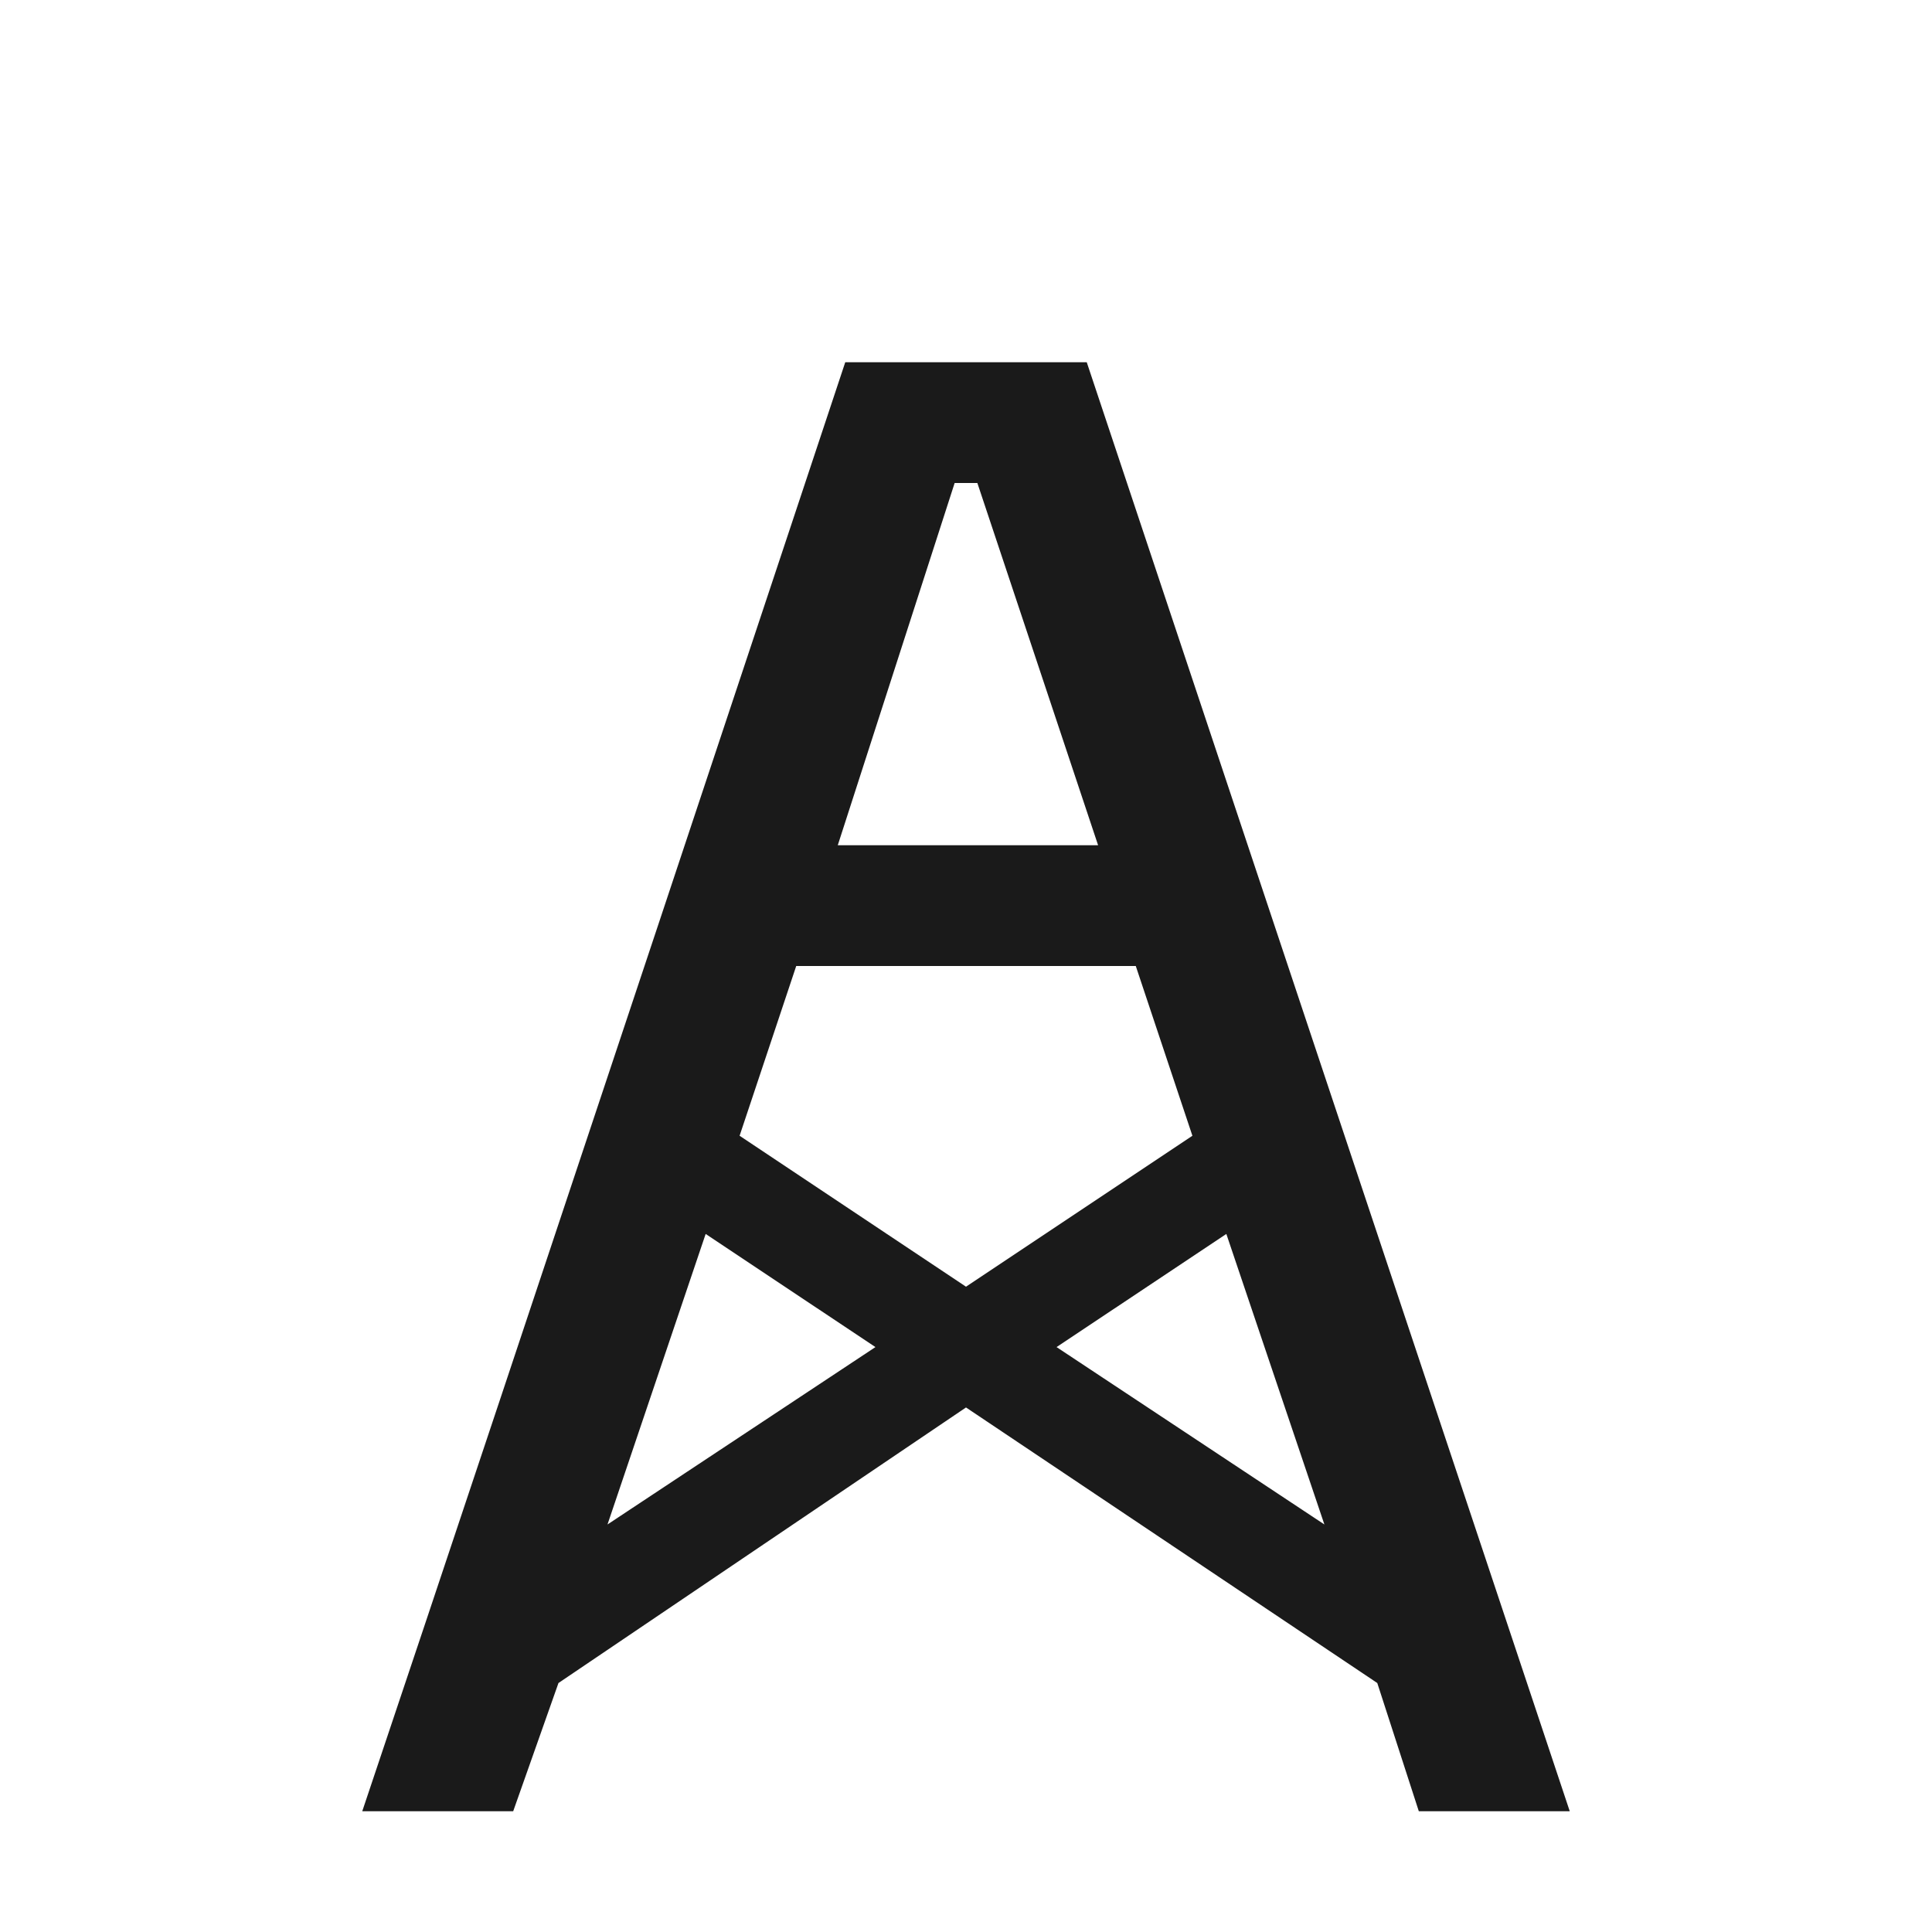
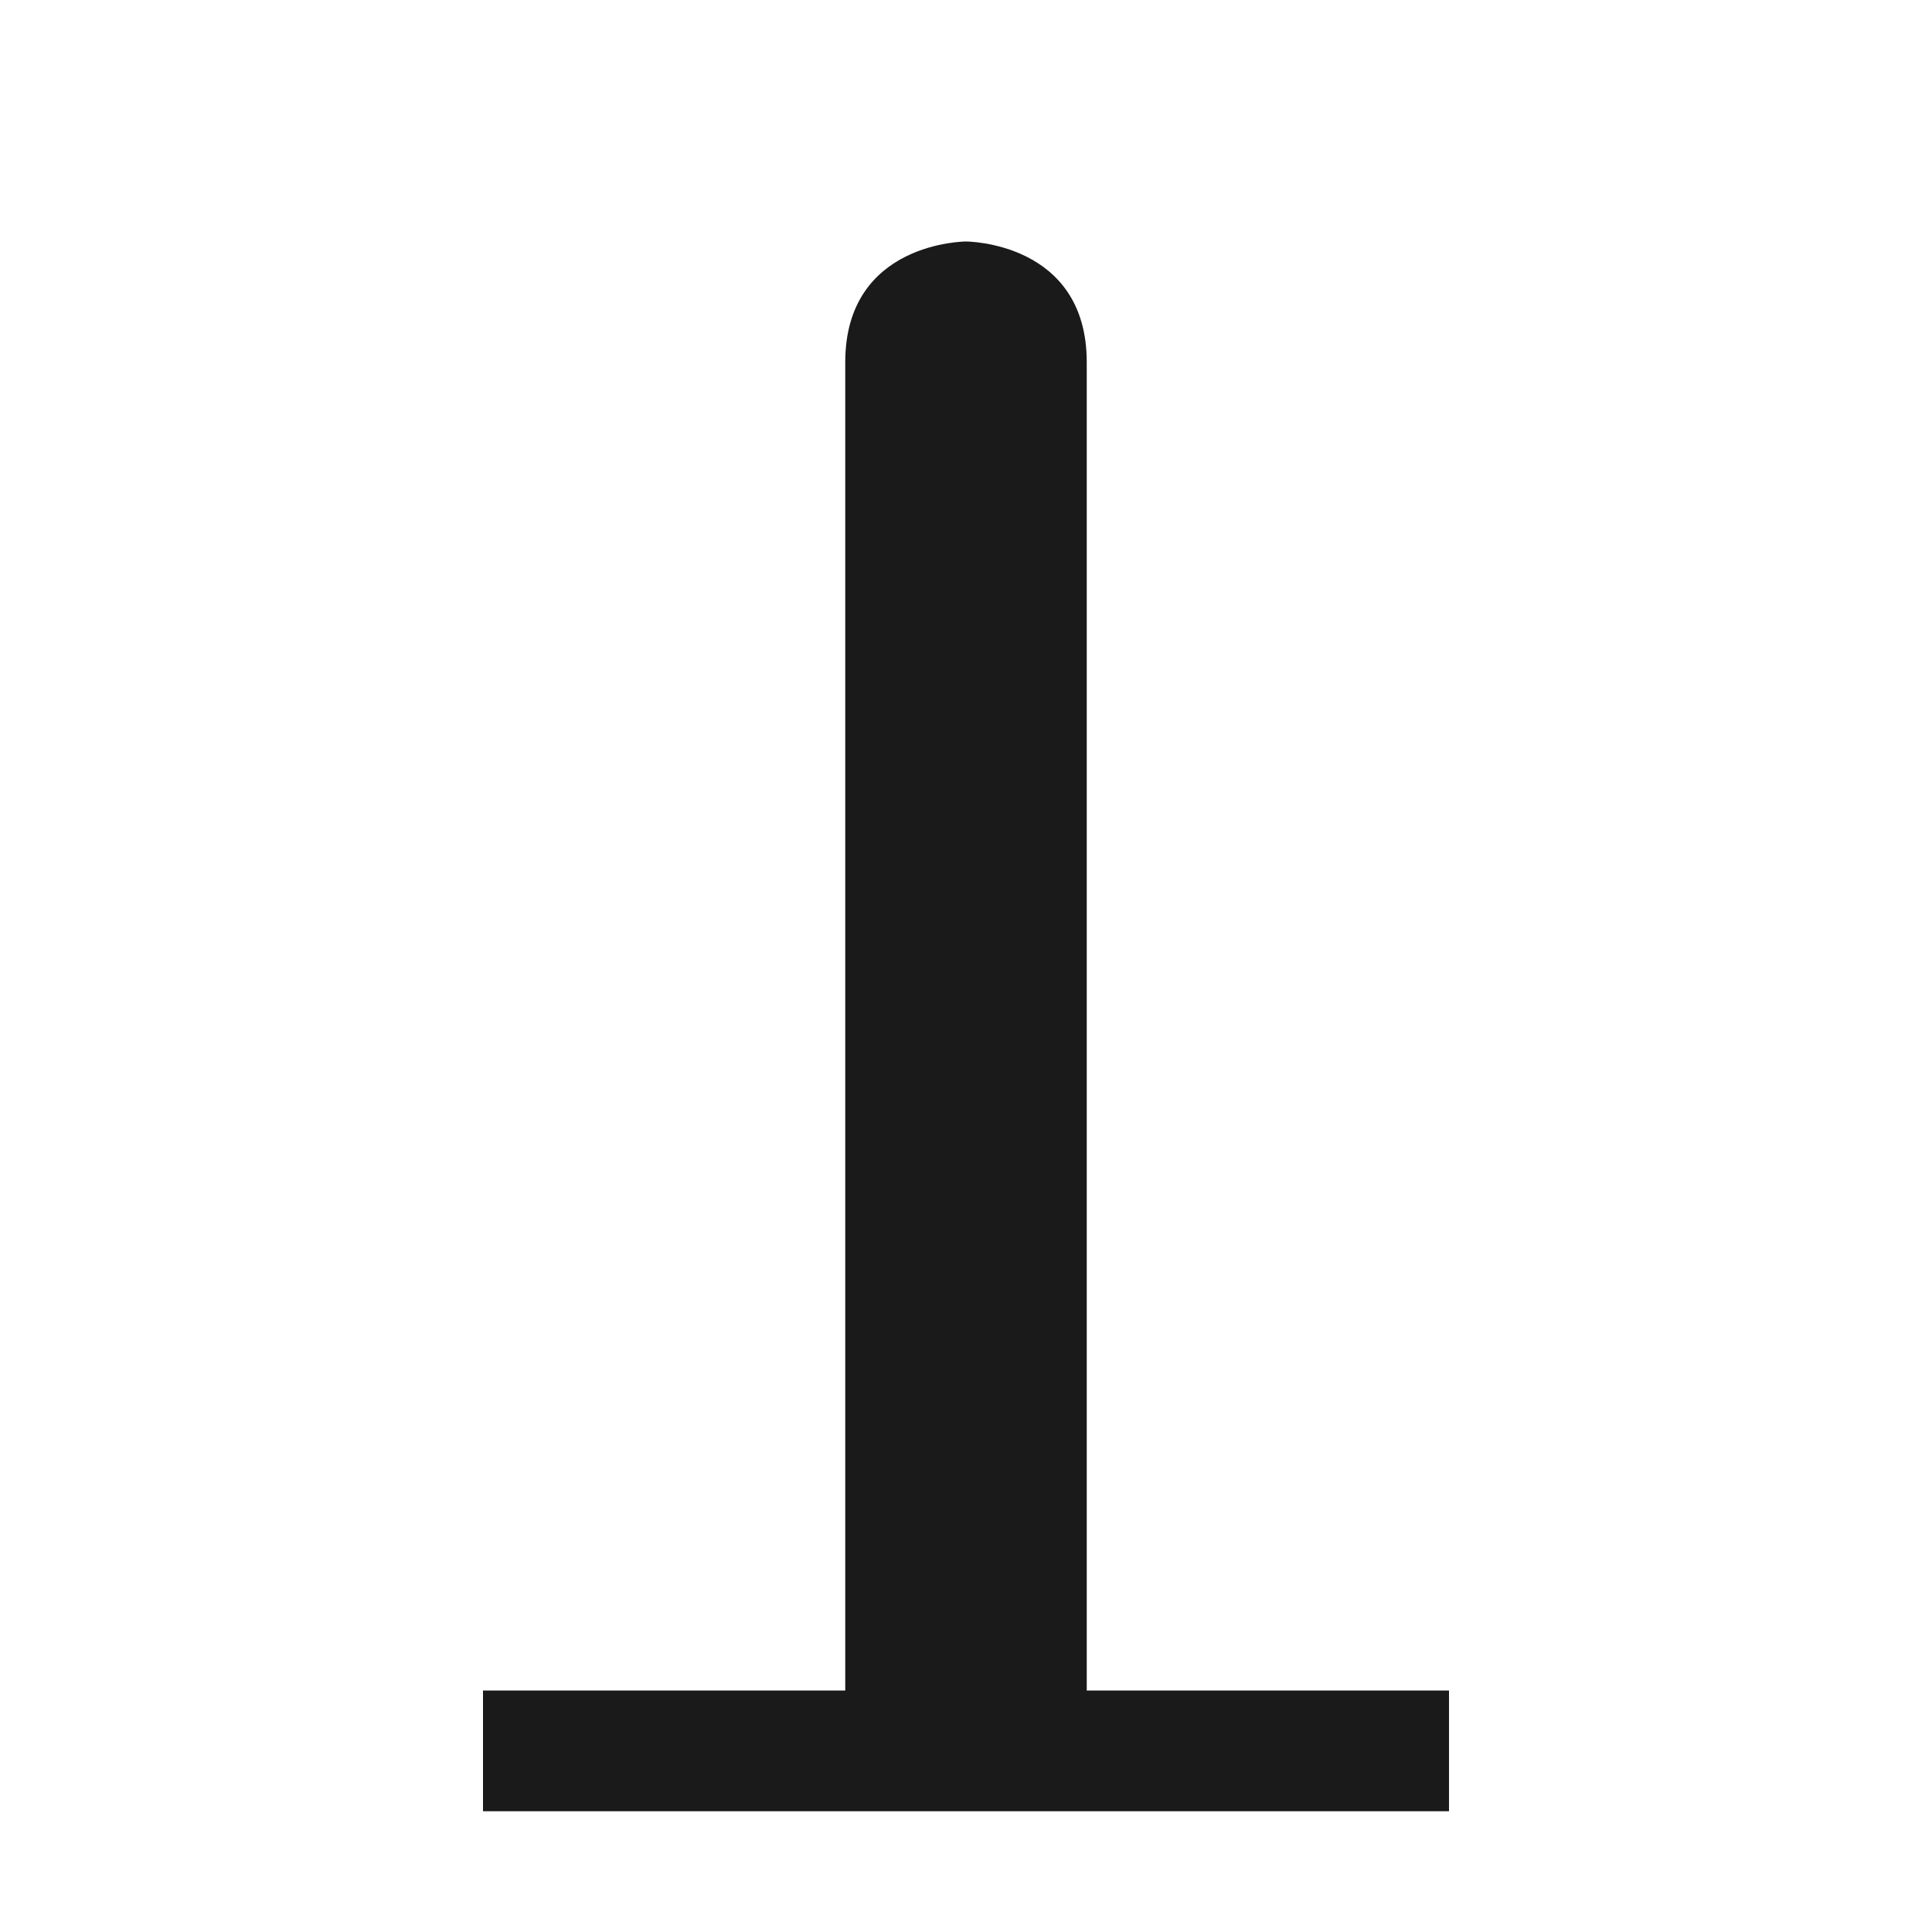
<svg xmlns="http://www.w3.org/2000/svg" version="1.1" width="100%" height="100%" viewBox="0 0 16 16" id="svg2">
  <defs id="defs6" />
  <rect width="16" height="16" x="0" y="0" id="canvas" style="fill:none;stroke:none;visibility:hidden" />
-   <path d="M 7,3 C 7,3 4.242,11.306 3,15 L 4.25,15 4.625,13.938 8,11.656 11.406,13.938 11.75,15 13,15 9,3 z m 0.906,1 0.188,0 1,3 L 6.938,7 z M 6.594,8 9.406,8 9.875,9.406 8,10.656 6.125,9.406 z m -0.75,2.219 L 7.25,11.156 5.031,12.625 z m 4.312,0 0.812,2.406 L 8.75,11.156 z" id="mast" style="fill:#1a1a1a;fill-opacity:1;stroke:none" />
+   <path d="M 9,14 9,3 C 9,2 8,2 8,2 8,2 7,2 7,3 l 0,11 -3,0 0,1 8,0 0,-1 z" id="mast" style="fill:#1a1a1a;fill-opacity:1;stroke:none" />
</svg>
